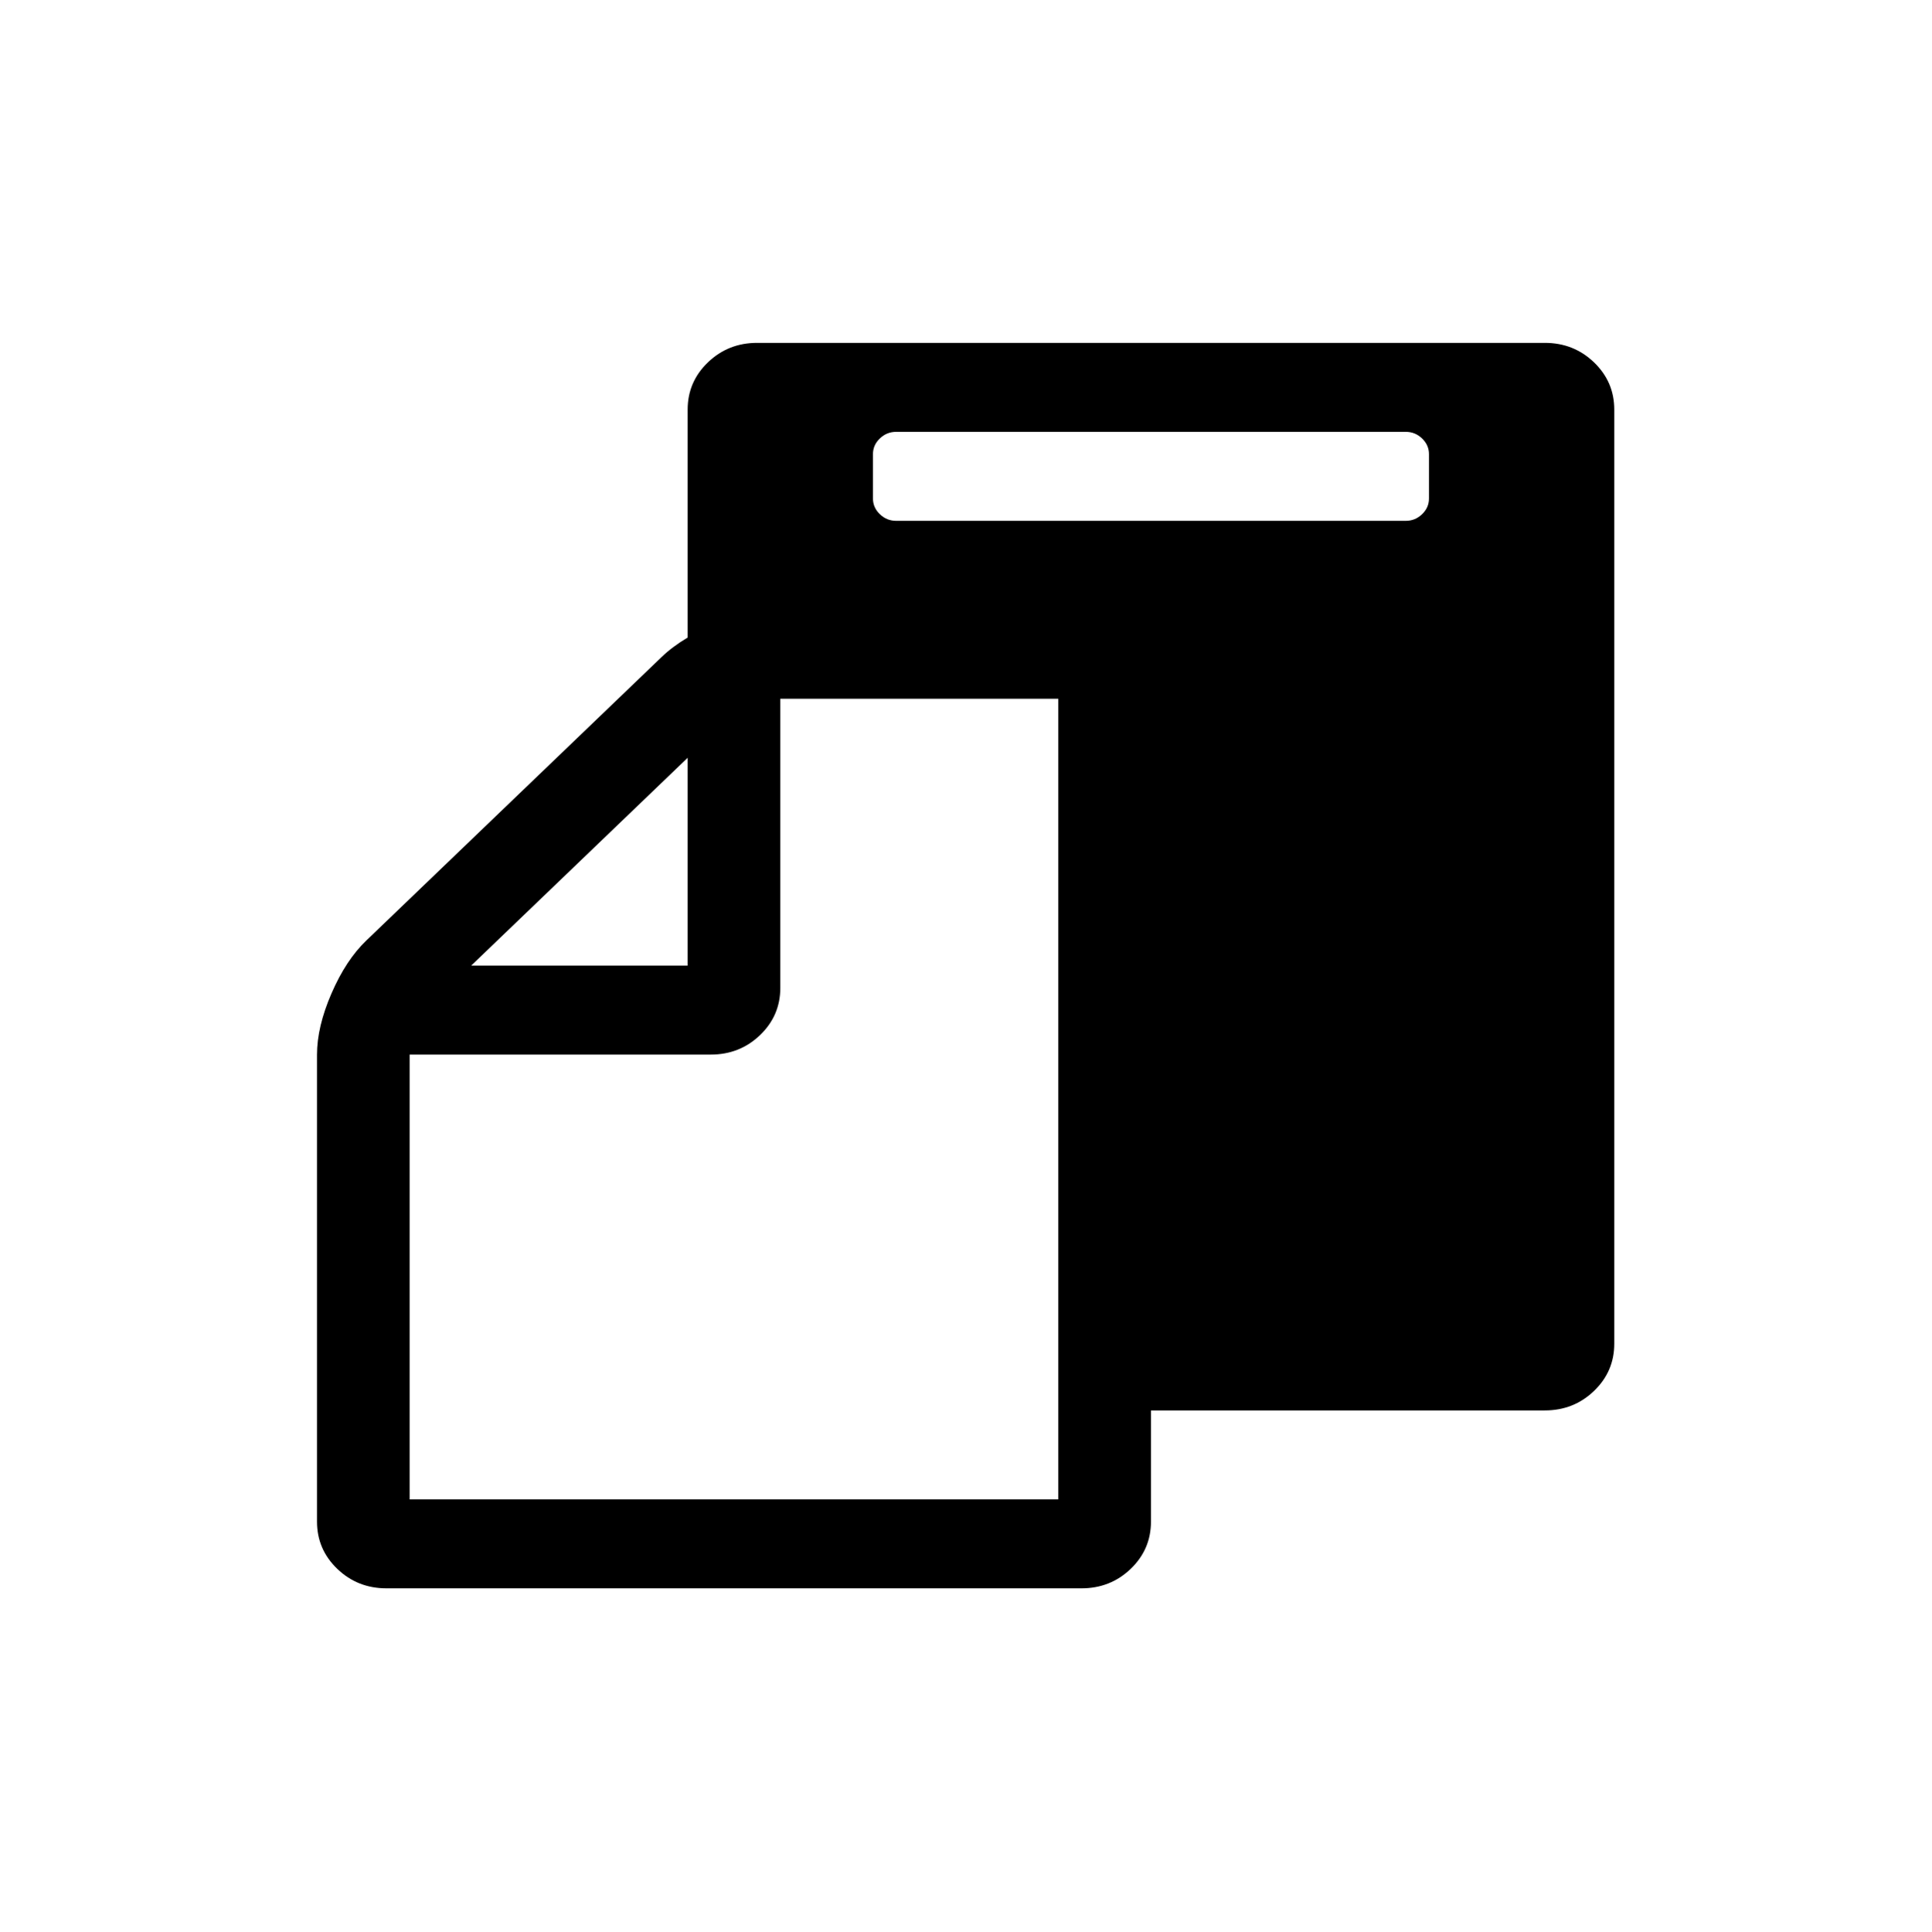
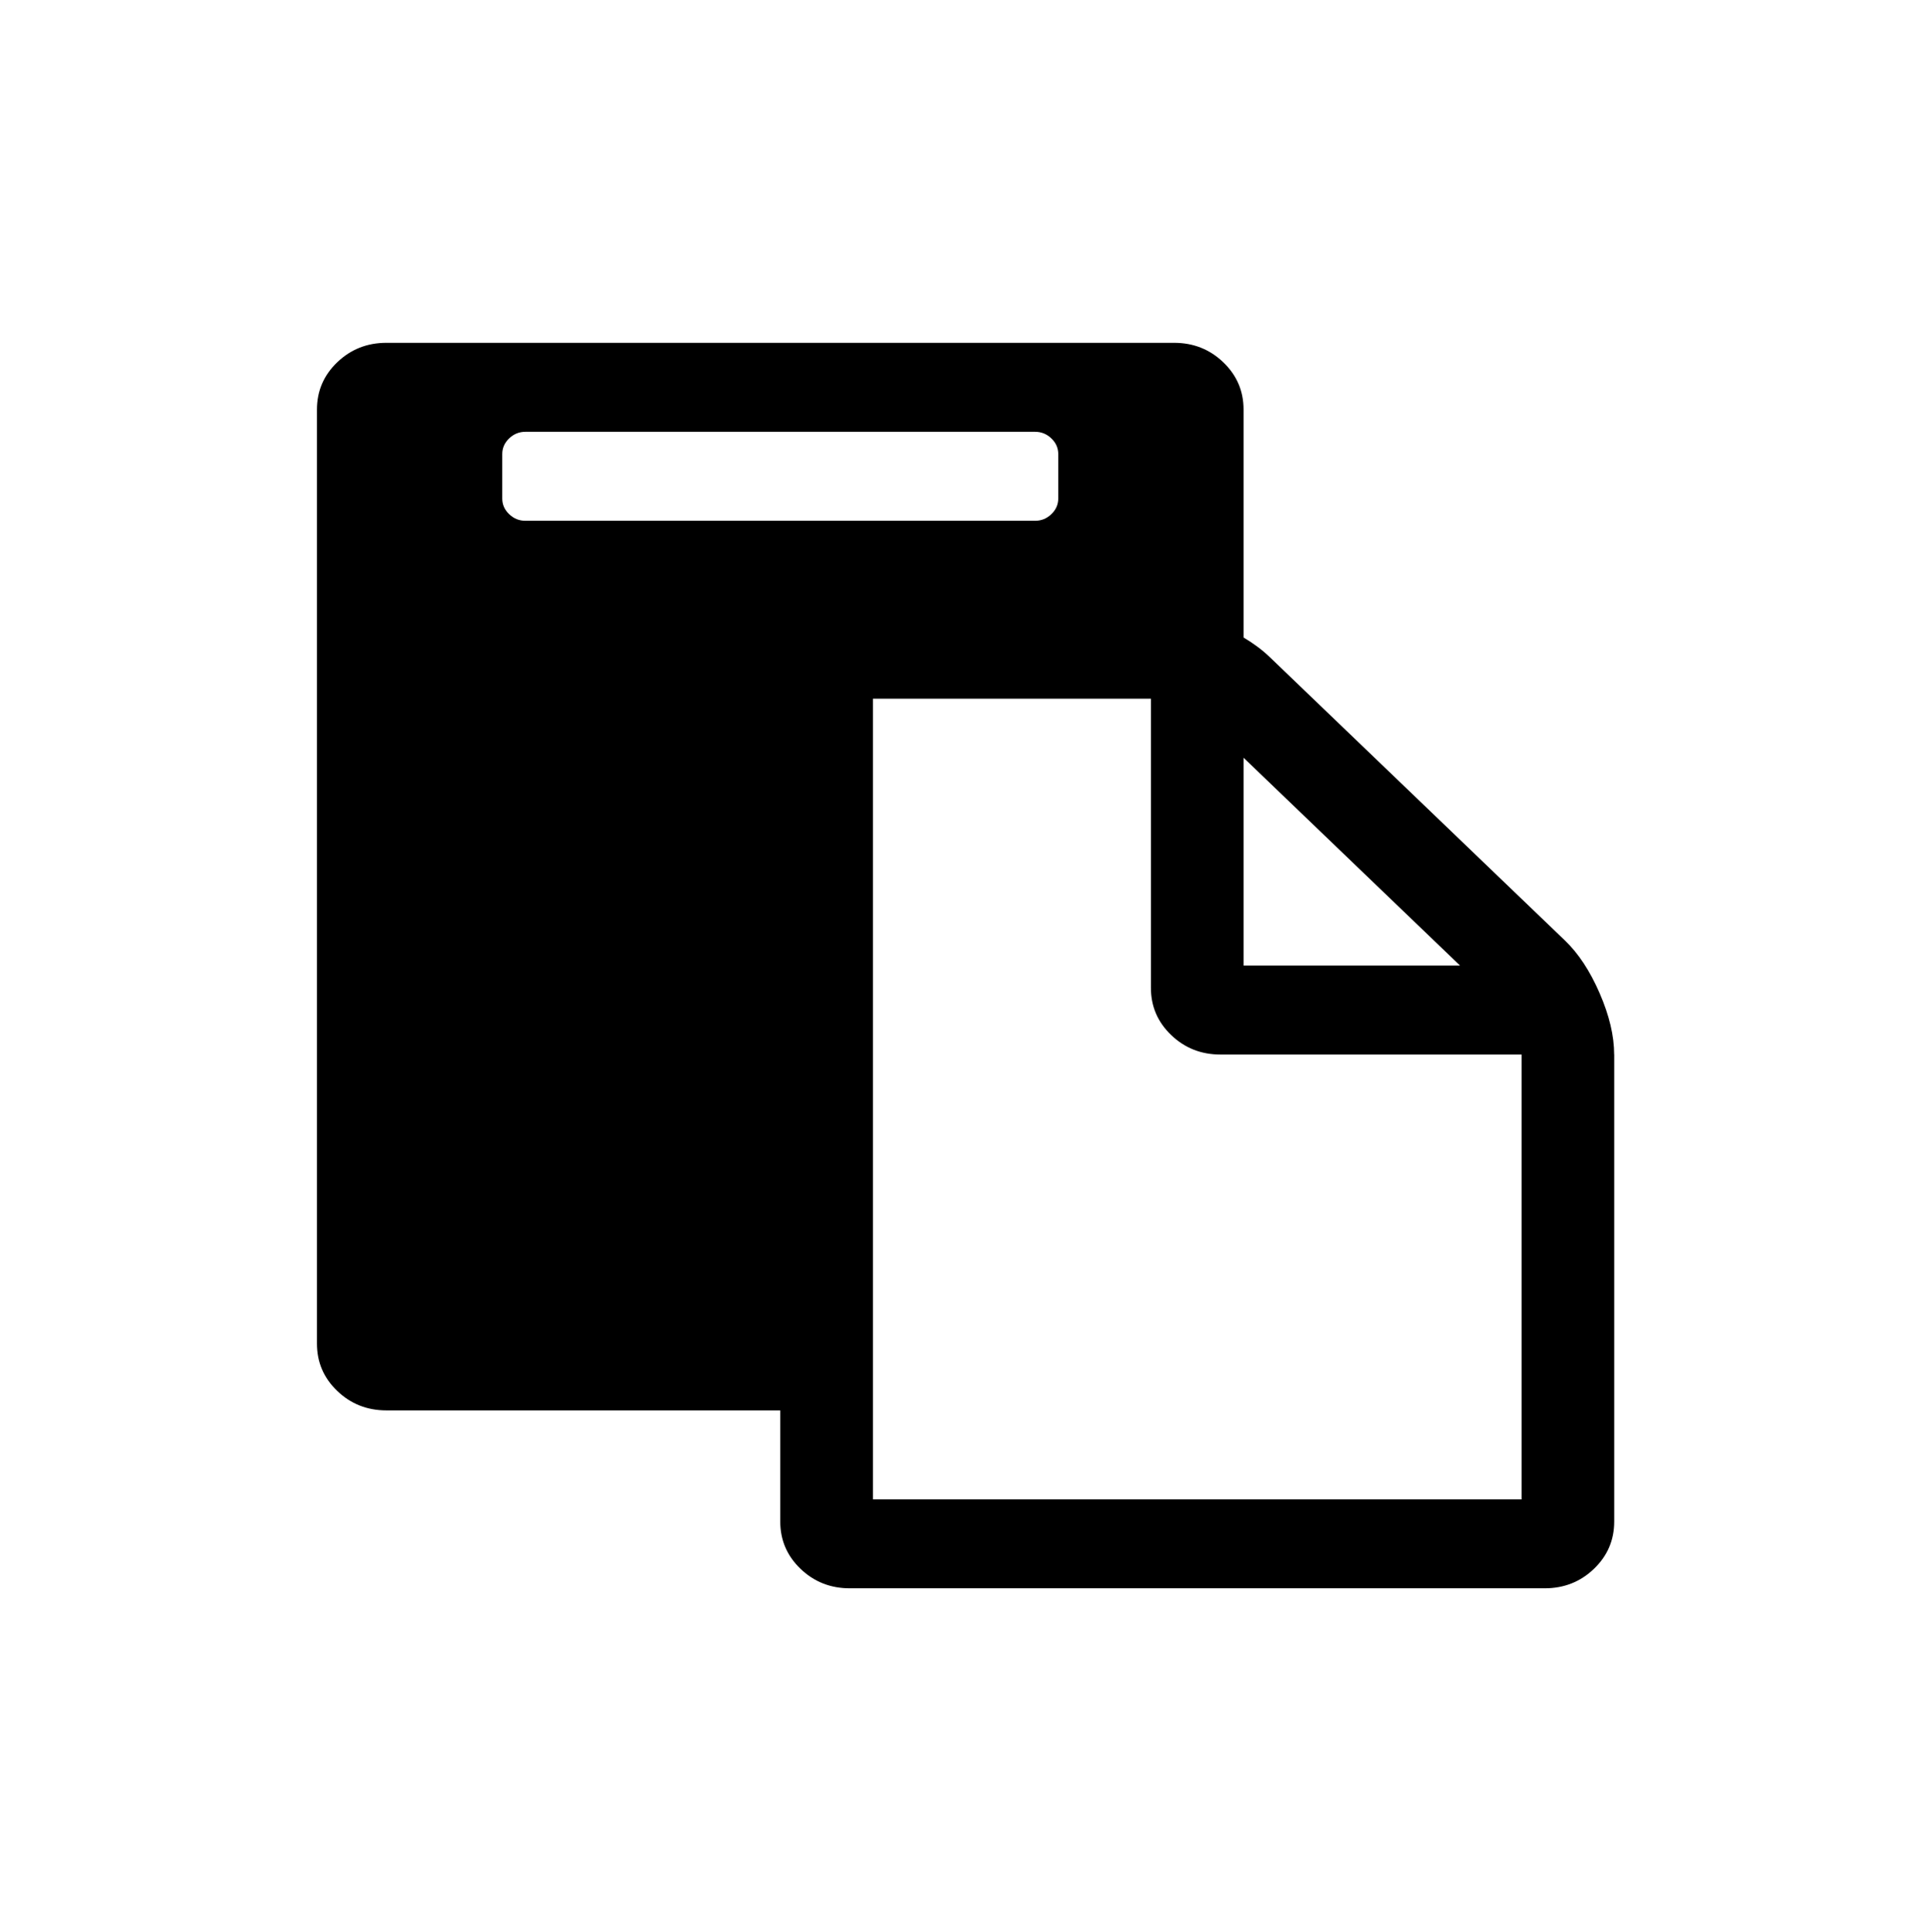
<svg xmlns="http://www.w3.org/2000/svg" id="svg2" version="1.1" width="37.31" height="37.31">
  <defs id="defs8">
-     <linearGradient id="linearGradient25035" y2="112.47" gradientUnits="userSpaceOnUse" x2="-312.37" gradientTransform="translate(327.9415,-151.5528)" y1="184.71" x1="-313.02">
+     <linearGradient id="linearGradient25035" y2="112.47" gradientUnits="userSpaceOnUse" x2="-312.37" gradientTransform="translate(331.3465,-150.96)" y1="184.71" x1="-313.02">
      <stop id="stop22496-54-6-4" stop-color="#FFF" offset="0" />
      <stop id="stop22498-4-8-1" stop-color="#FFF" stop-opacity="0" offset="1" />
    </linearGradient>
  </defs>
-   <g id="g3369" transform="translate(3.405,0.5928014)">
-     <path style="fill:url(#linearGradient25035);stroke-miterlimit:10" stroke-miterlimit="10" d="m 15.255,-0.593 c -10.31,0 -18.66,8.35 -18.66,18.66 0,10.3 8.35,18.65 18.66,18.65 10.3,0 18.65,-8.35 18.65,-18.65 0,-10.31 -8.35,-18.66 -18.65,-18.66" id="path24366-1-4" />
-     <path id="path4" style="fill:currentColor" d="m 17.04,28.375 -12.531,0 0,-8.594 5.818,0 q 0.559,0 0.951,-0.376 0.392,-0.376 0.392,-0.913 l 0,-5.586 5.37,0 0,15.469 z m -3.58,-19.336 0,-0.859 q 0,-0.175 0.133,-0.302 0.133,-0.128 0.315,-0.128 l 9.846,0 q 0.182,0 0.315,0.128 0.133,0.128 0.133,0.302 l 0,0.859 q 0,0.175 -0.133,0.302 -0.133,0.128 -0.315,0.128 l -9.846,0 q -0.182,0 -0.315,-0.128 -0.133,-0.128 -0.133,-0.302 z m -3.58,9.023 -4.182,0 4.182,-4.015 0,4.015 z m -7.161,1.719 0,9.023 q 0,0.537 0.392,0.913 0.392,0.376 0.951,0.376 l 13.426,0 q 0.559,0 0.951,-0.376 0.392,-0.376 0.392,-0.913 l 0,-2.148 7.608,0 q 0.559,0 0.951,-0.376 0.392,-0.376 0.392,-0.913 l 0,-18.047 q 0,-0.537 -0.392,-0.913 -0.392,-0.376 -0.951,-0.376 l -15.216,0 q -0.559,0 -0.951,0.376 -0.392,0.376 -0.392,0.913 l 0,4.404 q -0.294,0.175 -0.503,0.376 L 3.67,17.579 Q 3.278,17.955 2.999,18.599 2.719,19.244 2.719,19.781 Z" />
-   </g>
+   <path id="path24366-1-4" d="M 18.66,0 C 8.35,0 0,8.35 0,18.66 c 0,10.3 8.35,18.65 18.66,18.65 10.3,0 18.65,-8.35 18.65,-18.65 C 37.31,8.35 28.96,0 18.66,0" stroke-miterlimit="10" style="fill:url(#linearGradient25035);stroke-miterlimit:10" />
+   <path d="m 16.865,28.967 12.531,0 0,-8.594 -5.818,0 q -0.559,0 -0.951,-0.376 -0.392,-0.376 -0.392,-0.913 l 0,-5.586 -5.37,0 0,15.469 z m 3.58,-19.336 0,-0.859 q 0,-0.175 -0.133,-0.302 -0.133,-0.128 -0.315,-0.128 l -9.846,0 q -0.182,0 -0.315,0.128 -0.133,0.128 -0.133,0.302 l 0,0.859 q 0,0.175 0.133,0.302 0.133,0.128 0.315,0.128 l 9.846,0 q 0.182,0 0.315,-0.128 0.133,-0.128 0.133,-0.302 z m 3.58,9.023 4.182,0 -4.182,-4.015 0,4.015 z m 7.161,1.719 0,9.023 q 0,0.537 -0.392,0.913 -0.392,0.376 -0.951,0.376 l -13.426,0 q -0.559,0 -0.951,-0.376 -0.392,-0.376 -0.392,-0.913 l 0,-2.148 -7.608,0 q -0.559,0 -0.951,-0.376 -0.392,-0.376 -0.392,-0.913 l 0,-18.047 q 0,-0.537 0.392,-0.913 0.392,-0.376 0.951,-0.376 l 15.216,0 q 0.559,0 0.951,0.376 0.392,0.376 0.392,0.913 l 0,4.404 q 0.294,0.175 0.503,0.376 l 5.706,5.478 q 0.392,0.376 0.671,1.02 0.28,0.645 0.28,1.182 z" style="fill:currentColor" id="path4" />
</svg>
